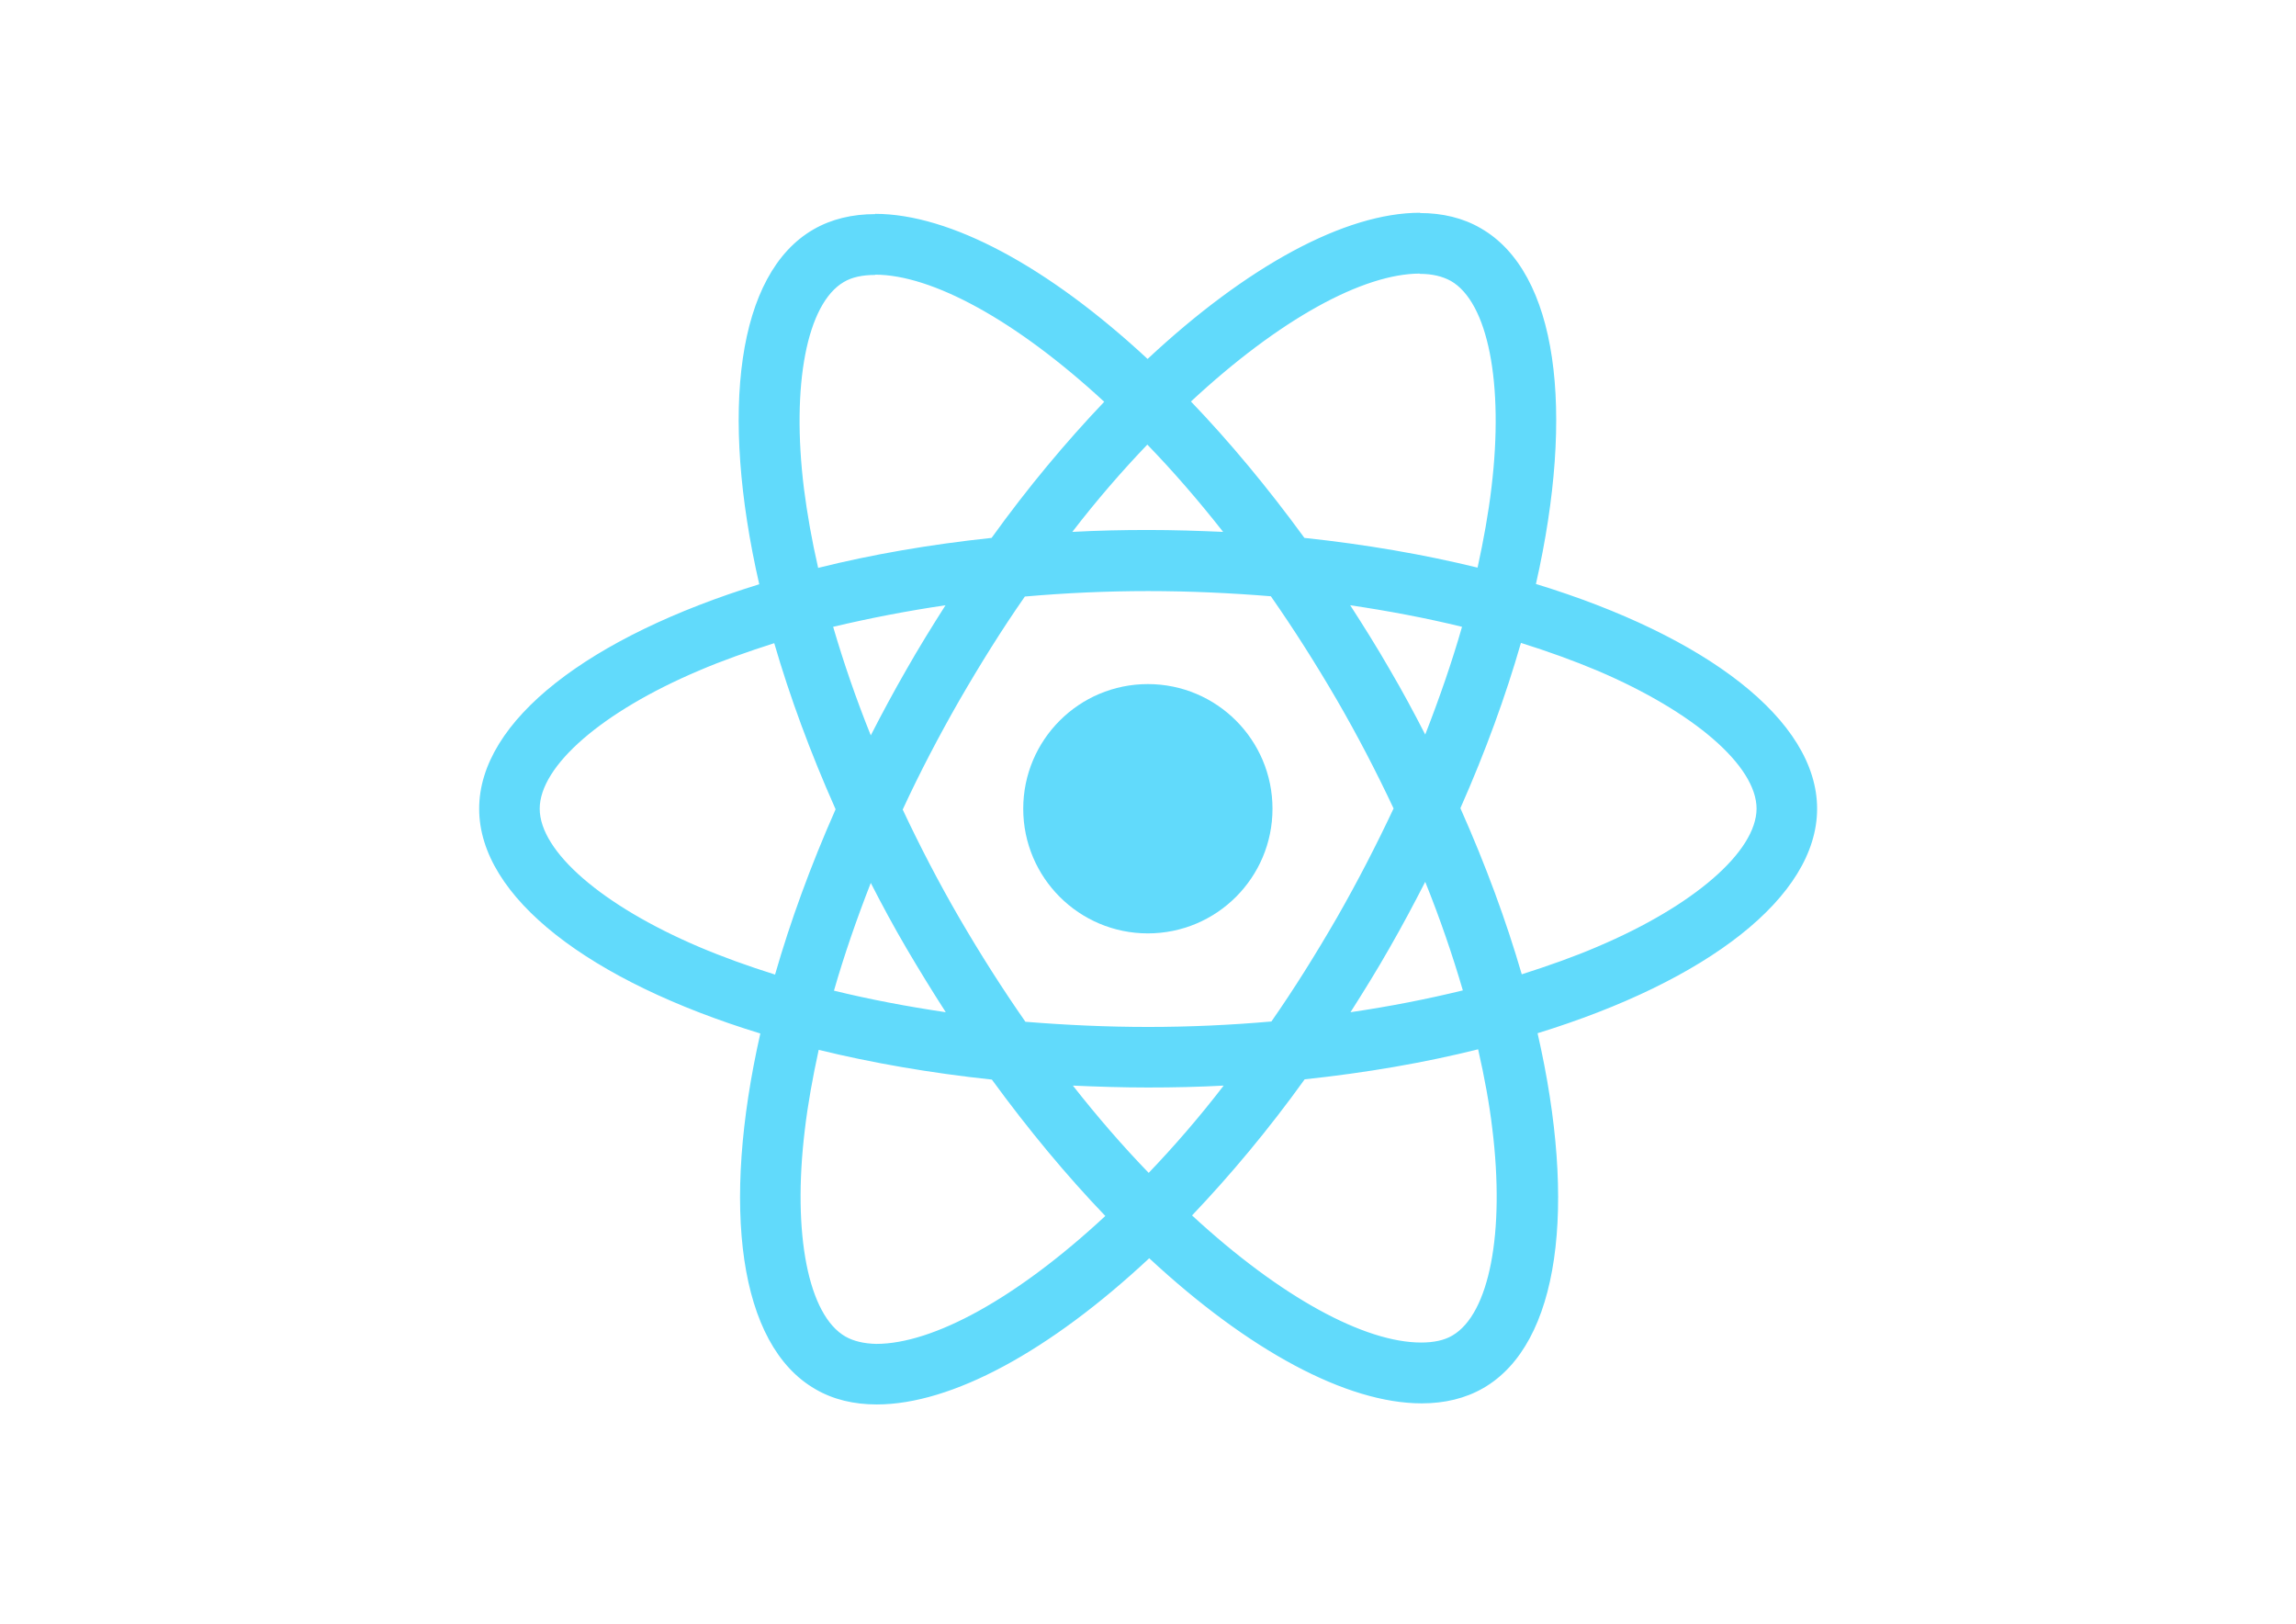
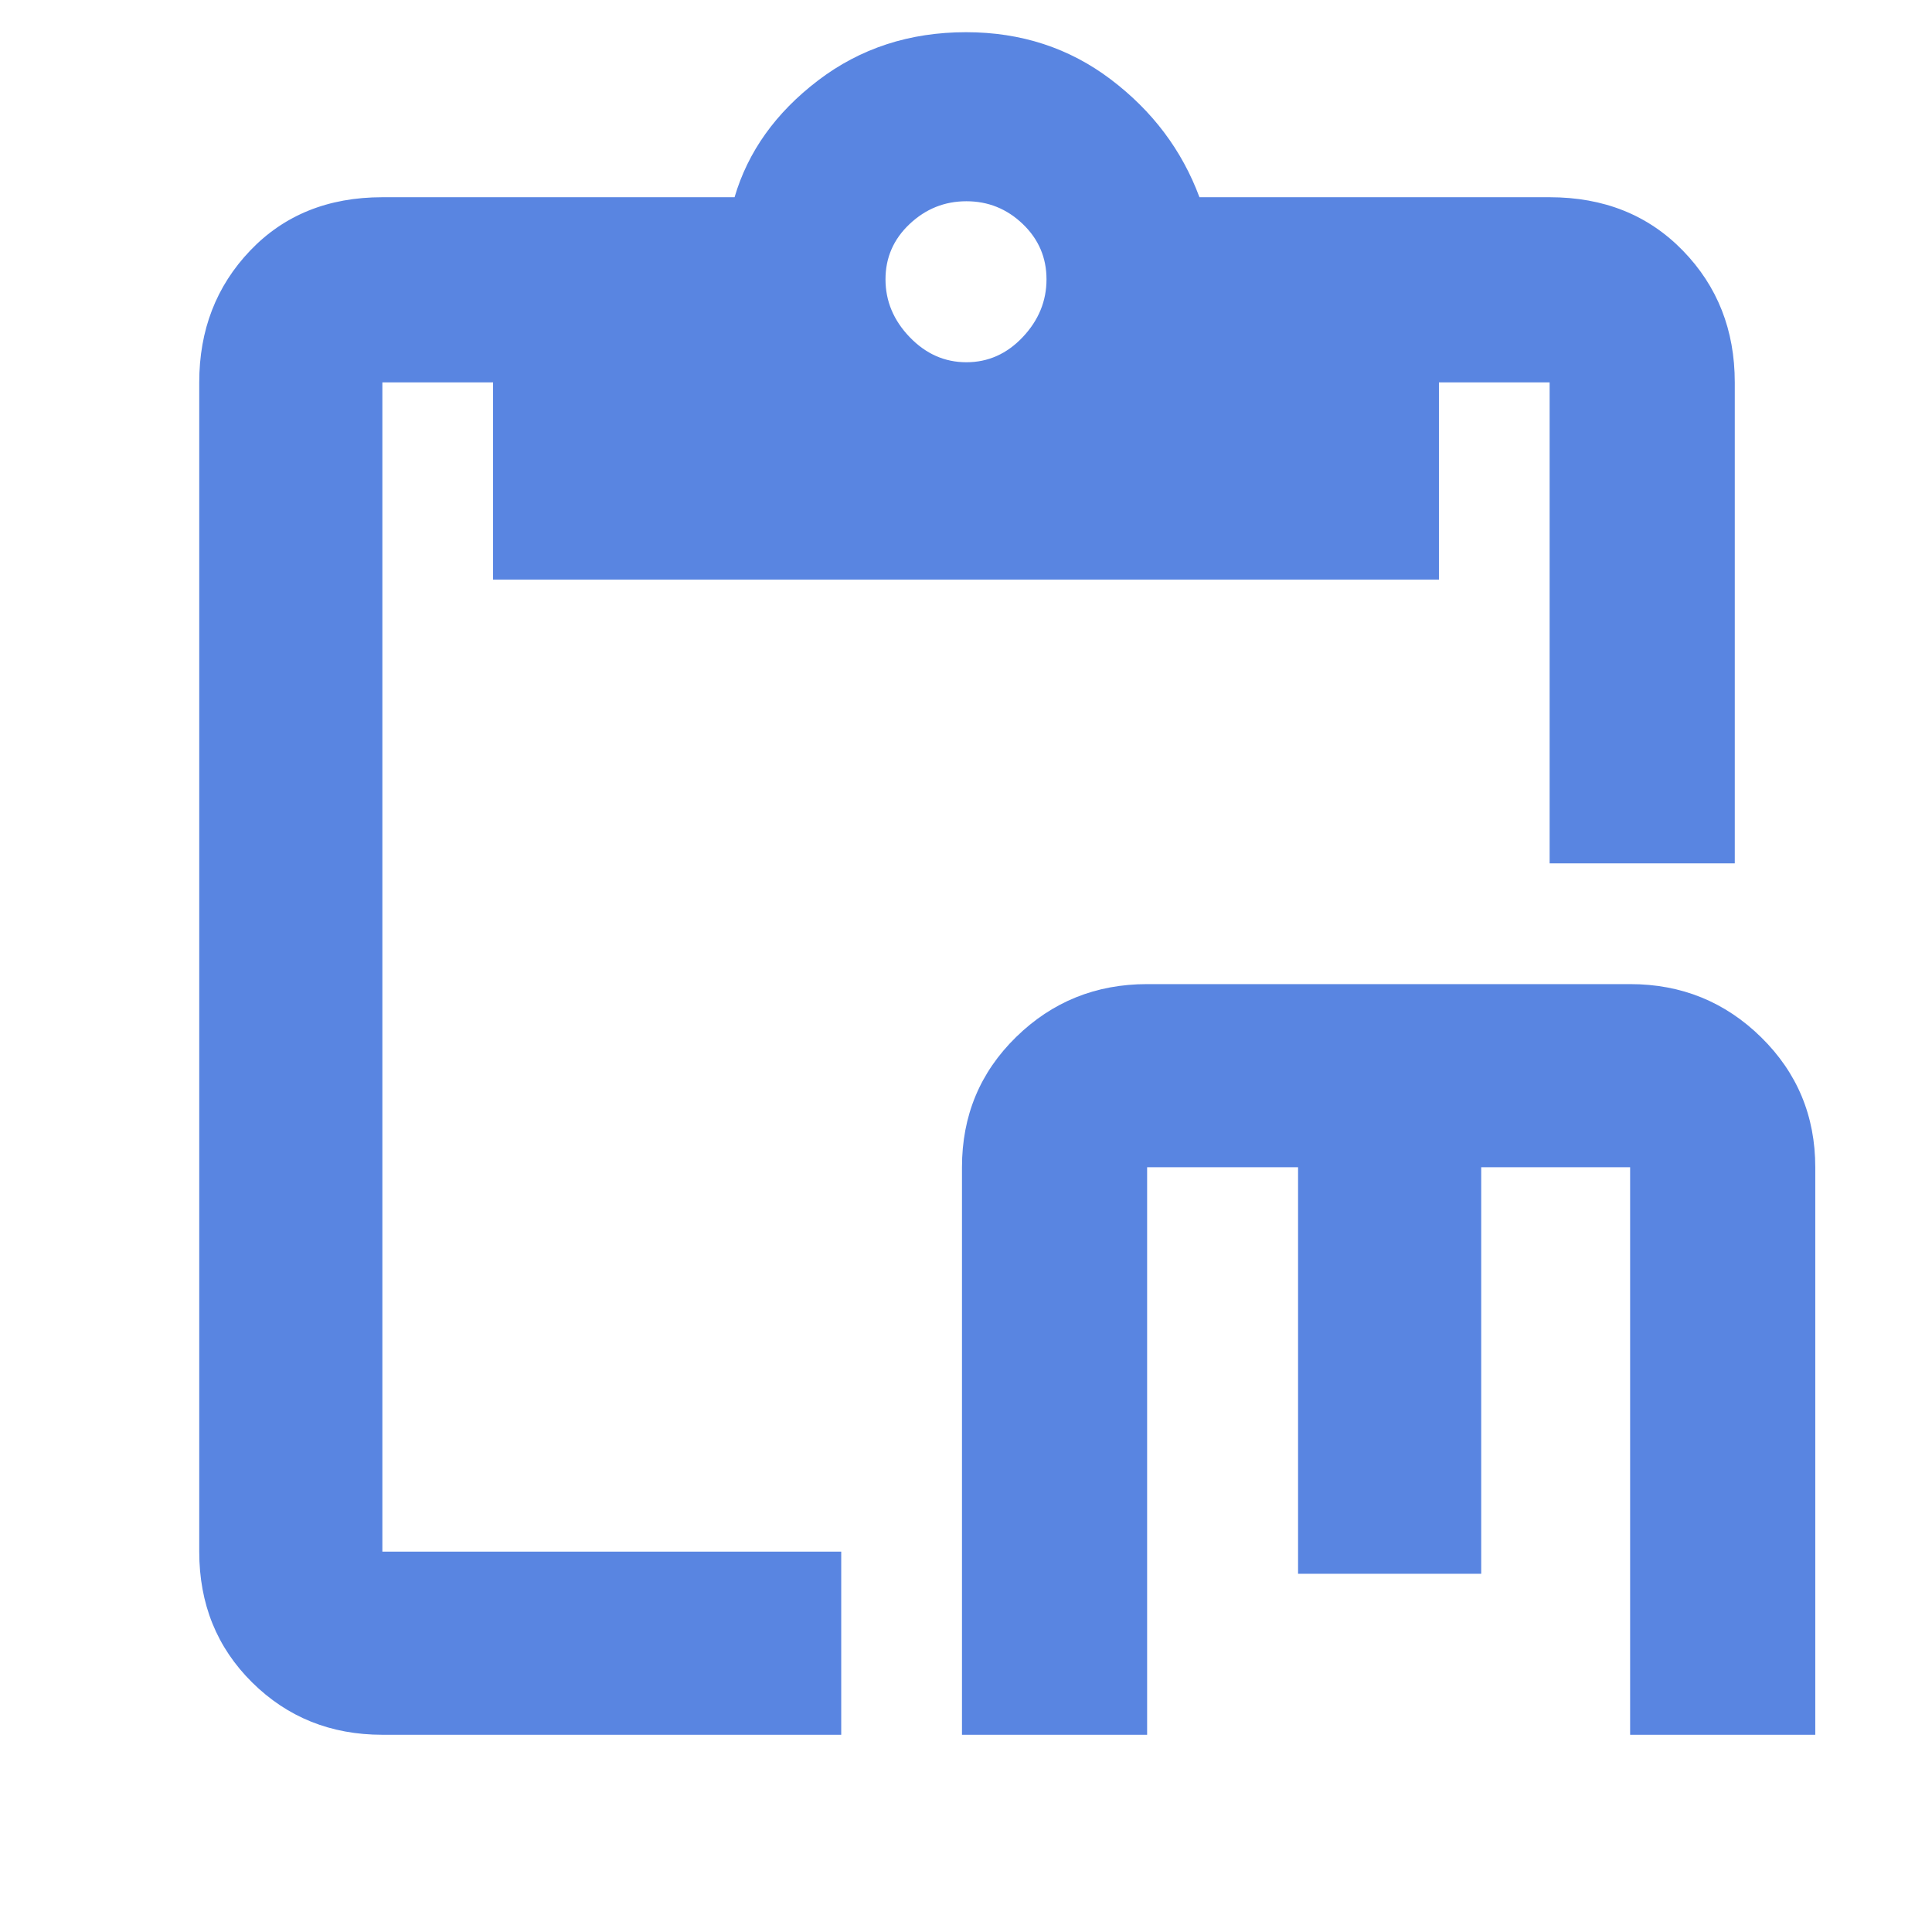
- <svg xmlns="http://www.w3.org/2000/svg" viewBox="0 0 841.9 595.3">
-   <g fill="#61DAFB">
-     <path d="M666.3 296.5c0-32.5-40.7-63.3-103.1-82.4 14.4-63.6 8-114.2-20.2-130.4-6.5-3.8-14.1-5.6-22.4-5.6v22.3c4.6 0 8.3.9 11.4 2.6 13.6 7.8 19.5 37.5 14.9 75.7-1.1 9.4-2.9 19.3-5.1 29.4-19.6-4.8-41-8.5-63.5-10.9-13.5-18.5-27.5-35.3-41.6-50 32.6-30.3 63.2-46.9 84-46.9V78c-27.5 0-63.5 19.6-99.9 53.6-36.4-33.8-72.4-53.2-99.9-53.2v22.3c20.7 0 51.4 16.5 84 46.6-14 14.7-28 31.4-41.3 49.9-22.6 2.4-44 6.1-63.6 11-2.3-10-4-19.7-5.2-29-4.7-38.2 1.1-67.9 14.6-75.8 3-1.8 6.9-2.6 11.5-2.6V78.5c-8.4 0-16 1.8-22.6 5.6-28.1 16.2-34.4 66.7-19.9 130.1-62.2 19.2-102.7 49.9-102.7 82.3 0 32.5 40.7 63.3 103.1 82.4-14.4 63.6-8 114.2 20.2 130.4 6.5 3.8 14.1 5.6 22.5 5.6 27.5 0 63.5-19.6 99.9-53.6 36.4 33.8 72.4 53.2 99.9 53.2 8.4 0 16-1.8 22.6-5.6 28.1-16.2 34.4-66.7 19.9-130.1 62-19.1 102.5-49.9 102.5-82.3zm-130.2-66.7c-3.7 12.9-8.3 26.2-13.5 39.5-4.1-8-8.4-16-13.1-24-4.6-8-9.5-15.8-14.4-23.4 14.2 2.1 27.9 4.7 41 7.9zm-45.8 106.5c-7.8 13.5-15.8 26.3-24.1 38.2-14.9 1.3-30 2-45.2 2-15.1 0-30.2-.7-45-1.9-8.3-11.9-16.4-24.6-24.2-38-7.6-13.1-14.5-26.4-20.8-39.8 6.2-13.4 13.2-26.8 20.7-39.9 7.8-13.5 15.8-26.3 24.1-38.2 14.9-1.3 30-2 45.2-2 15.1 0 30.2.7 45 1.9 8.3 11.9 16.4 24.6 24.2 38 7.6 13.1 14.5 26.4 20.8 39.8-6.3 13.4-13.2 26.8-20.7 39.9zm32.3-13c5.4 13.4 10 26.8 13.8 39.8-13.1 3.2-26.9 5.9-41.2 8 4.9-7.7 9.8-15.6 14.4-23.7 4.6-8 8.9-16.1 13-24.1zM421.2 430c-9.3-9.6-18.6-20.3-27.8-32 9 .4 18.2.7 27.5.7 9.4 0 18.7-.2 27.8-.7-9 11.7-18.3 22.4-27.5 32zm-74.4-58.9c-14.2-2.1-27.9-4.7-41-7.9 3.7-12.9 8.3-26.2 13.5-39.5 4.1 8 8.4 16 13.1 24 4.7 8 9.5 15.8 14.4 23.4zM420.7 163c9.3 9.6 18.6 20.3 27.8 32-9-.4-18.2-.7-27.5-.7-9.4 0-18.7.2-27.8.7 9-11.7 18.3-22.4 27.5-32zm-74 58.9c-4.9 7.7-9.8 15.6-14.4 23.7-4.6 8-8.9 16-13 24-5.4-13.4-10-26.8-13.8-39.8 13.1-3.1 26.9-5.8 41.2-7.9zm-90.5 125.2c-35.4-15.1-58.3-34.9-58.3-50.6 0-15.7 22.9-35.6 58.3-50.6 8.6-3.7 18-7 27.7-10.1 5.7 19.6 13.2 40 22.5 60.9-9.2 20.8-16.6 41.1-22.2 60.6-9.9-3.1-19.3-6.5-28-10.2zM310 490c-13.6-7.8-19.5-37.5-14.9-75.7 1.1-9.4 2.9-19.3 5.1-29.4 19.6 4.8 41 8.5 63.5 10.9 13.5 18.5 27.5 35.3 41.6 50-32.6 30.3-63.2 46.9-84 46.9-4.5-.1-8.3-1-11.3-2.7zm237.2-76.2c4.7 38.2-1.1 67.9-14.6 75.8-3 1.8-6.9 2.6-11.5 2.6-20.7 0-51.4-16.5-84-46.6 14-14.7 28-31.4 41.3-49.9 22.6-2.4 44-6.1 63.6-11 2.3 10.1 4.1 19.8 5.2 29.1zm38.5-66.7c-8.6 3.7-18 7-27.7 10.1-5.7-19.6-13.2-40-22.5-60.9 9.2-20.8 16.6-41.1 22.2-60.6 9.9 3.1 19.3 6.5 28.1 10.2 35.4 15.1 58.3 34.9 58.3 50.6-.1 15.7-23 35.6-58.4 50.6zM320.8 78.4z" />
-     <circle cx="420.9" cy="296.5" r="45.7" />
-     <path d="M520.5 78.1z" />
-   </g>
+ <svg xmlns="http://www.w3.org/2000/svg" height="48px" viewBox="0 -960 960 960" width="48px" fill="#5985E1">
+   <path d="M478-98v-282q0-38.4 26.89-64.7Q531.79-471 570-471h240q38.21 0 65.11 26.42Q902-418.15 902-380v282h-92v-282h-74v202h-91v-202h-75v282h-92Zm-288 0q-38.43 0-64.71-26.01Q99-150.02 99-189v-581q0-38.97 25.31-65.49Q149.63-862 190-862h175q10-34 41.46-58t73.57-24Q521-944 552-920.5t44 58.5h174q40.38 0 66.19 26.51Q862-808.97 862-770v239h-92v-239h-55v98H245v-98h-55v581h228v91H190Zm318.2-694.5Q520-805 520-821.2t-11.8-27.5q-11.8-11.3-28-11.3T452-848.7q-12 11.3-12 27.5t12 28.7q12 12.5 28.2 12.5t28-12.5Z" />
</svg>
